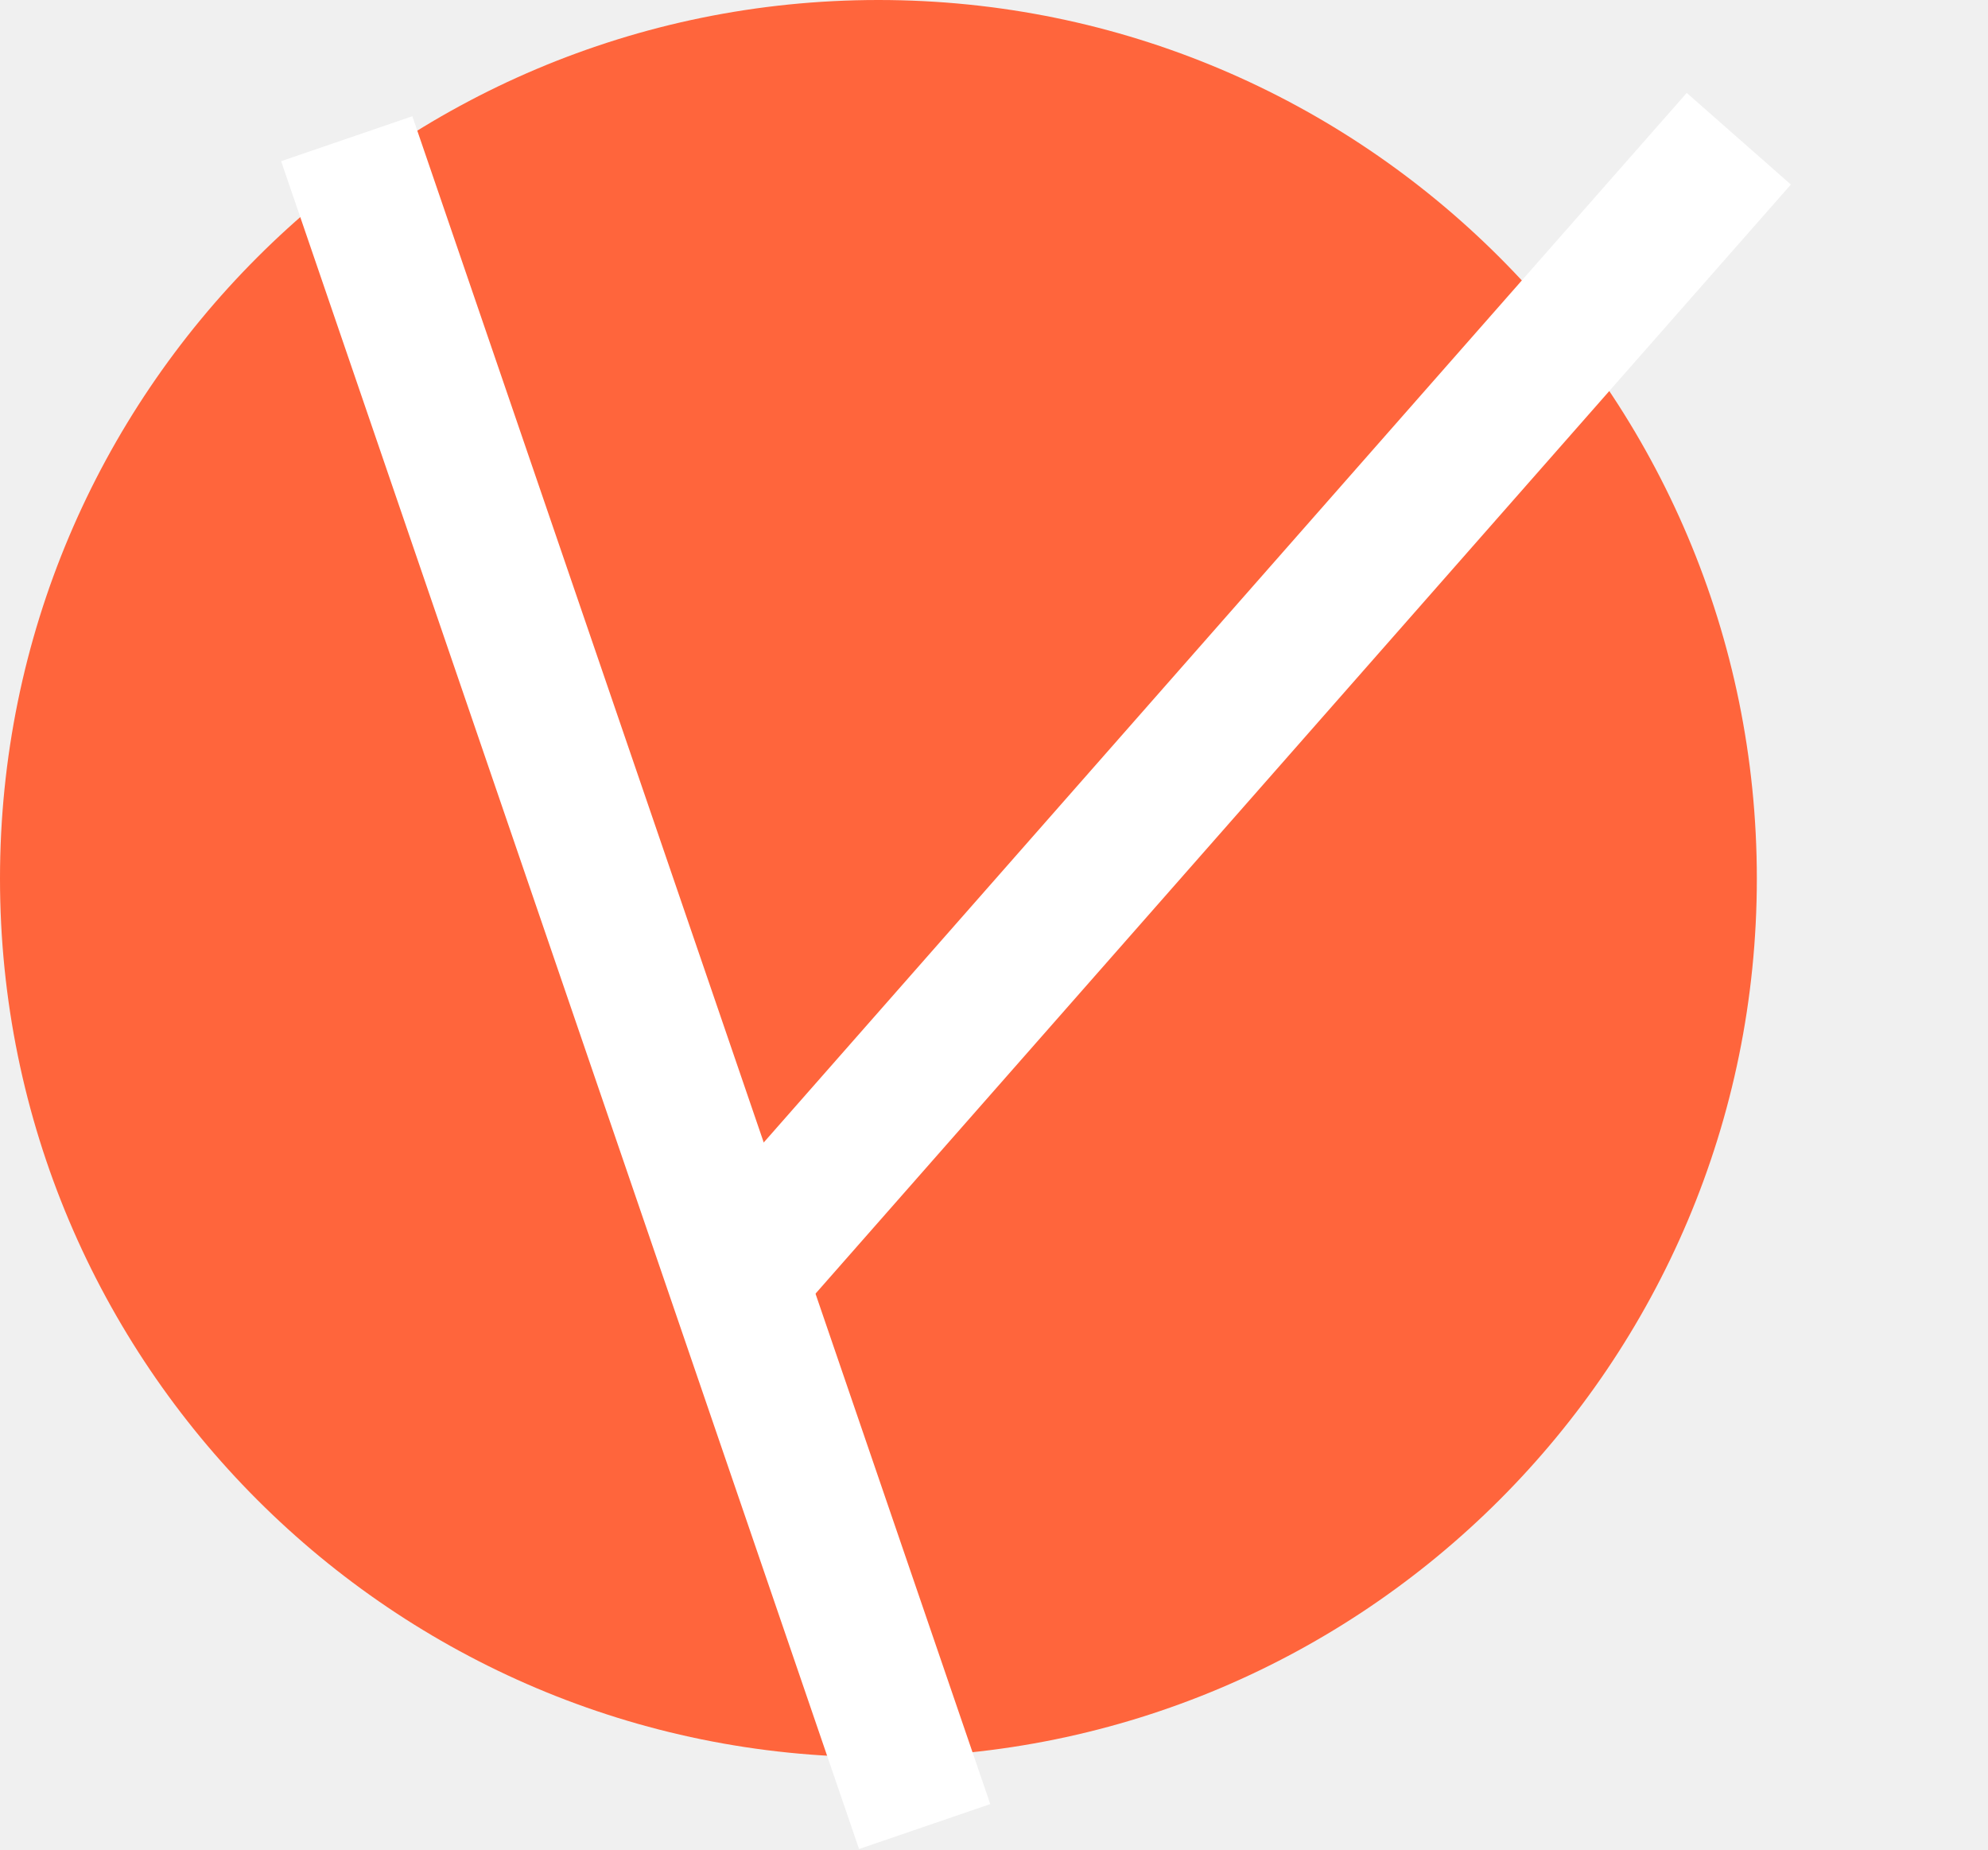
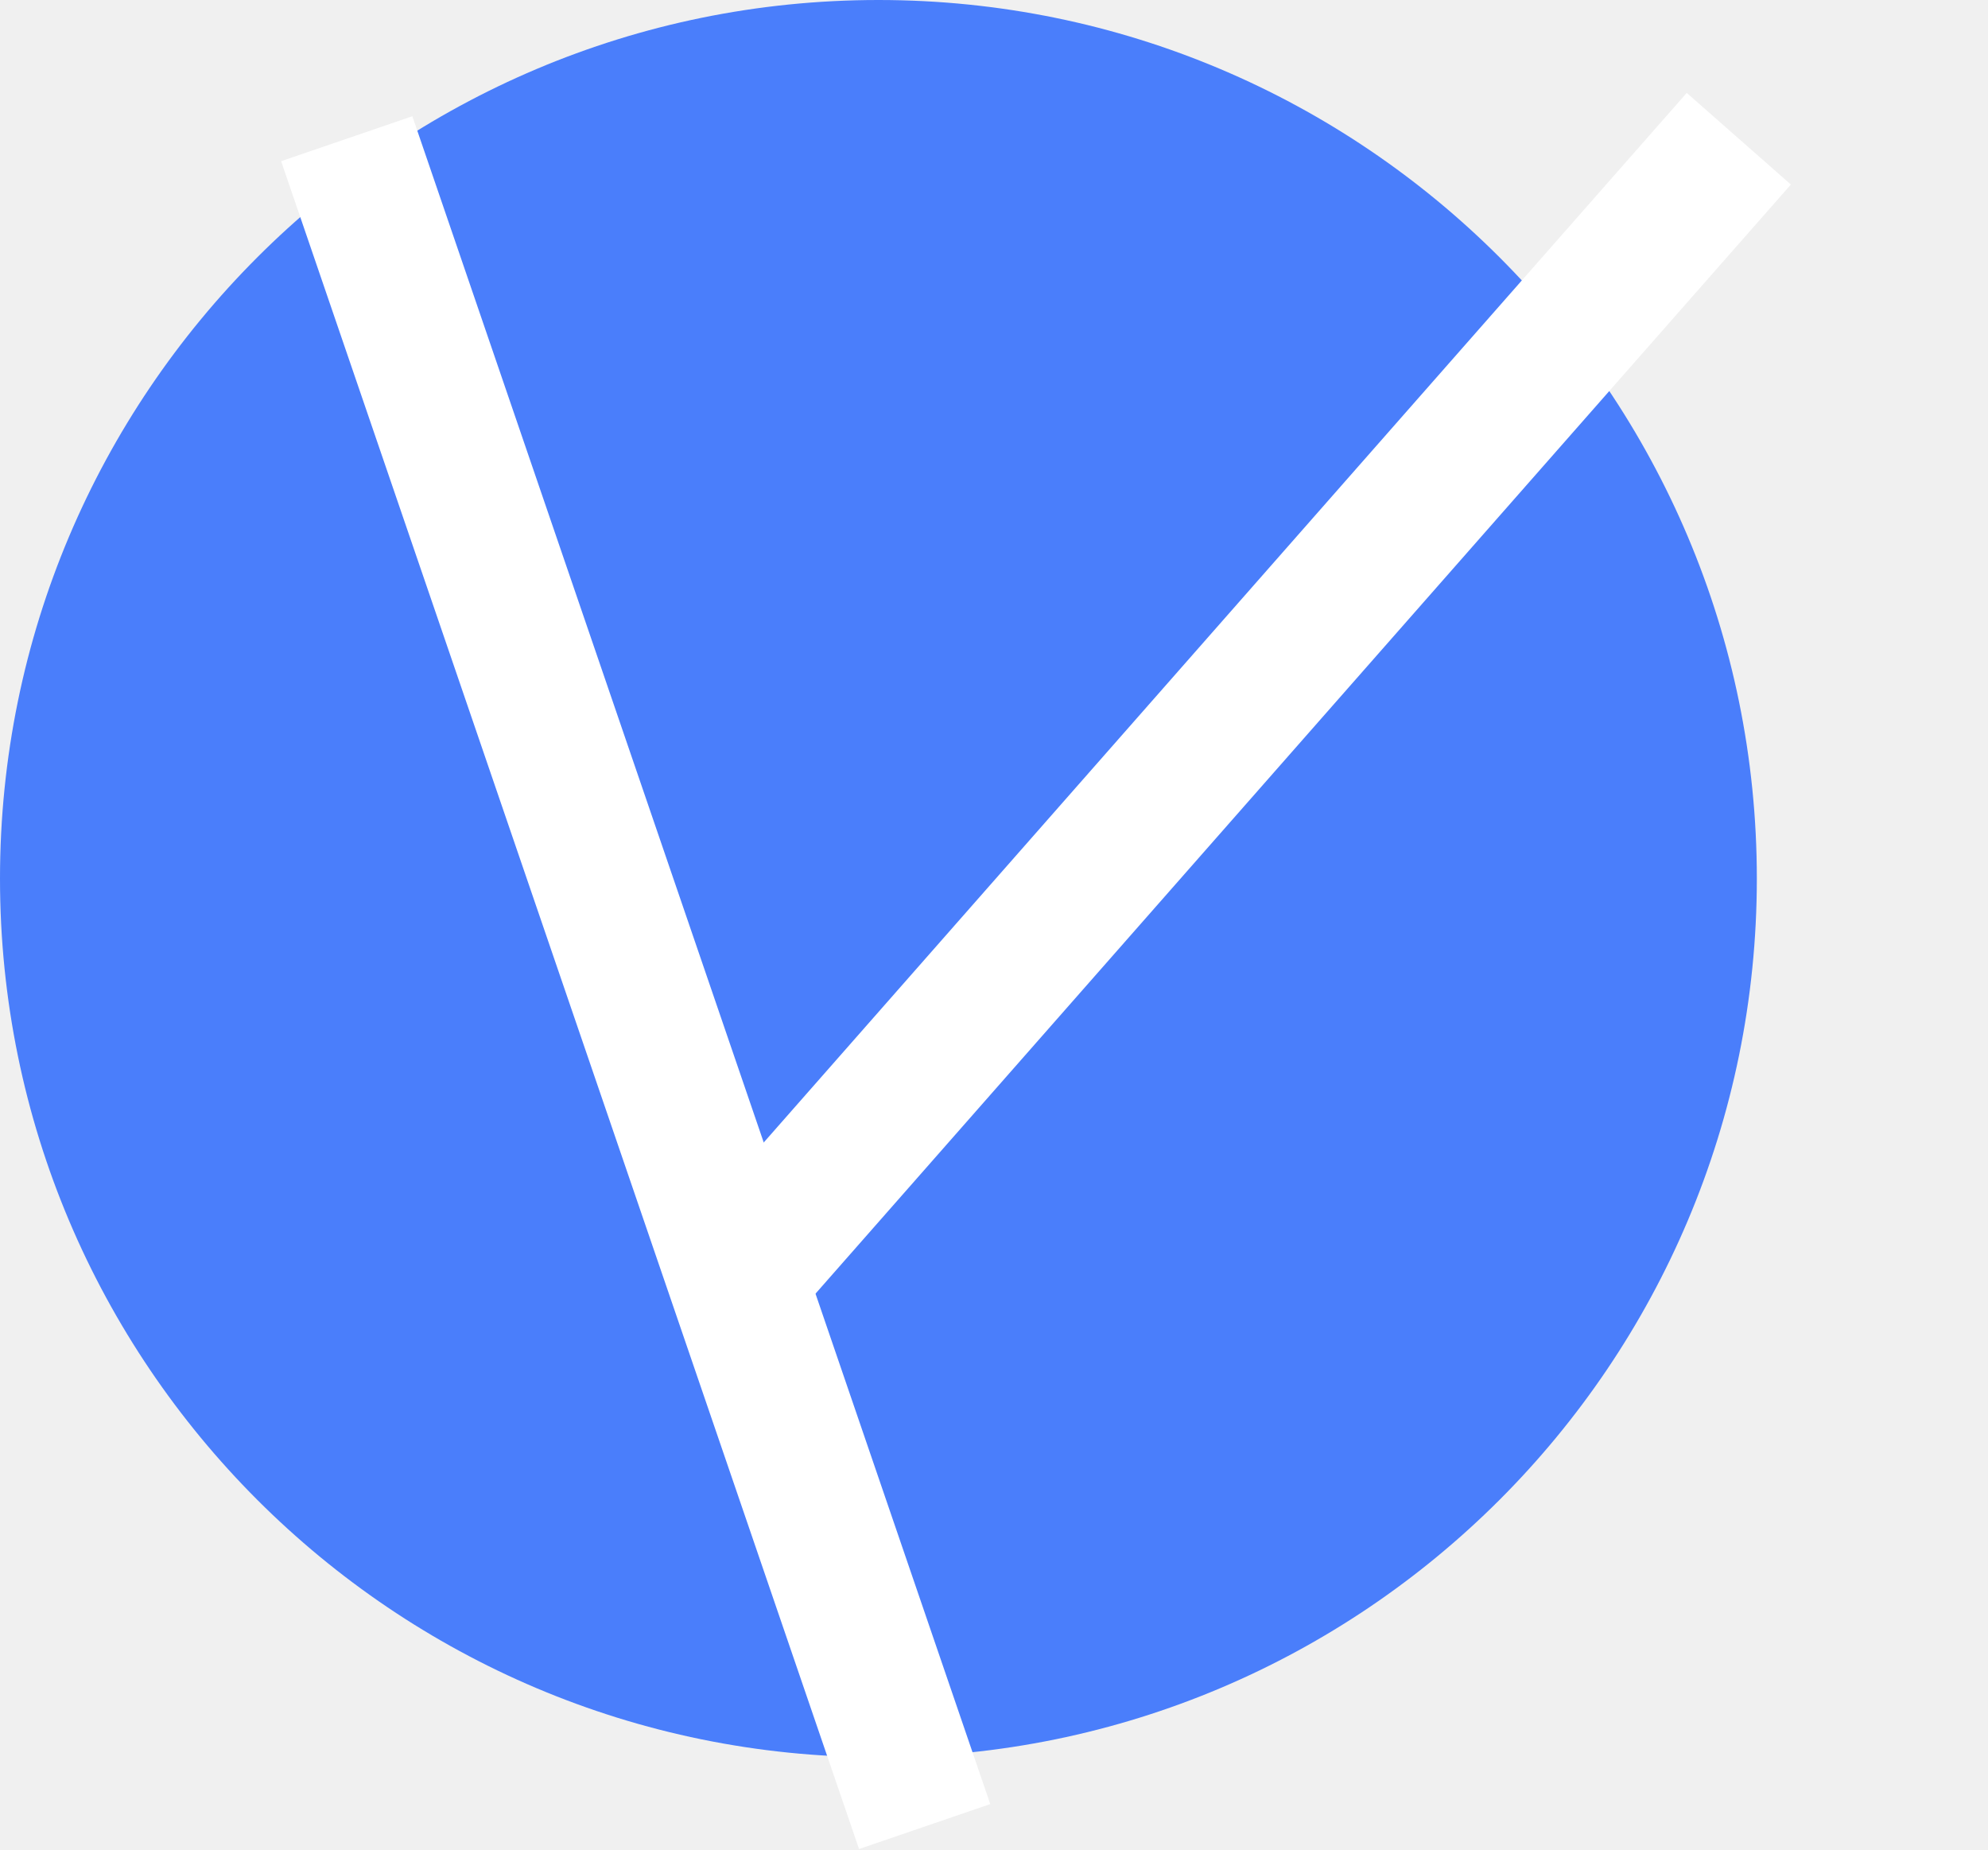
<svg xmlns="http://www.w3.org/2000/svg" width="43" height="40" viewBox="0 0 43 40" fill="none">
-   <circle cx="19" cy="19" r="19" fill="#FF653C" />
+   <circle cx="19" cy="19" r="19" fill="#4A7EFB" />
  <path d="M7.5 3L20 39.5" stroke="white" stroke-width="3" />
  <path d="M37.61 3L16.5 27" stroke="white" stroke-width="3" />
</svg>
